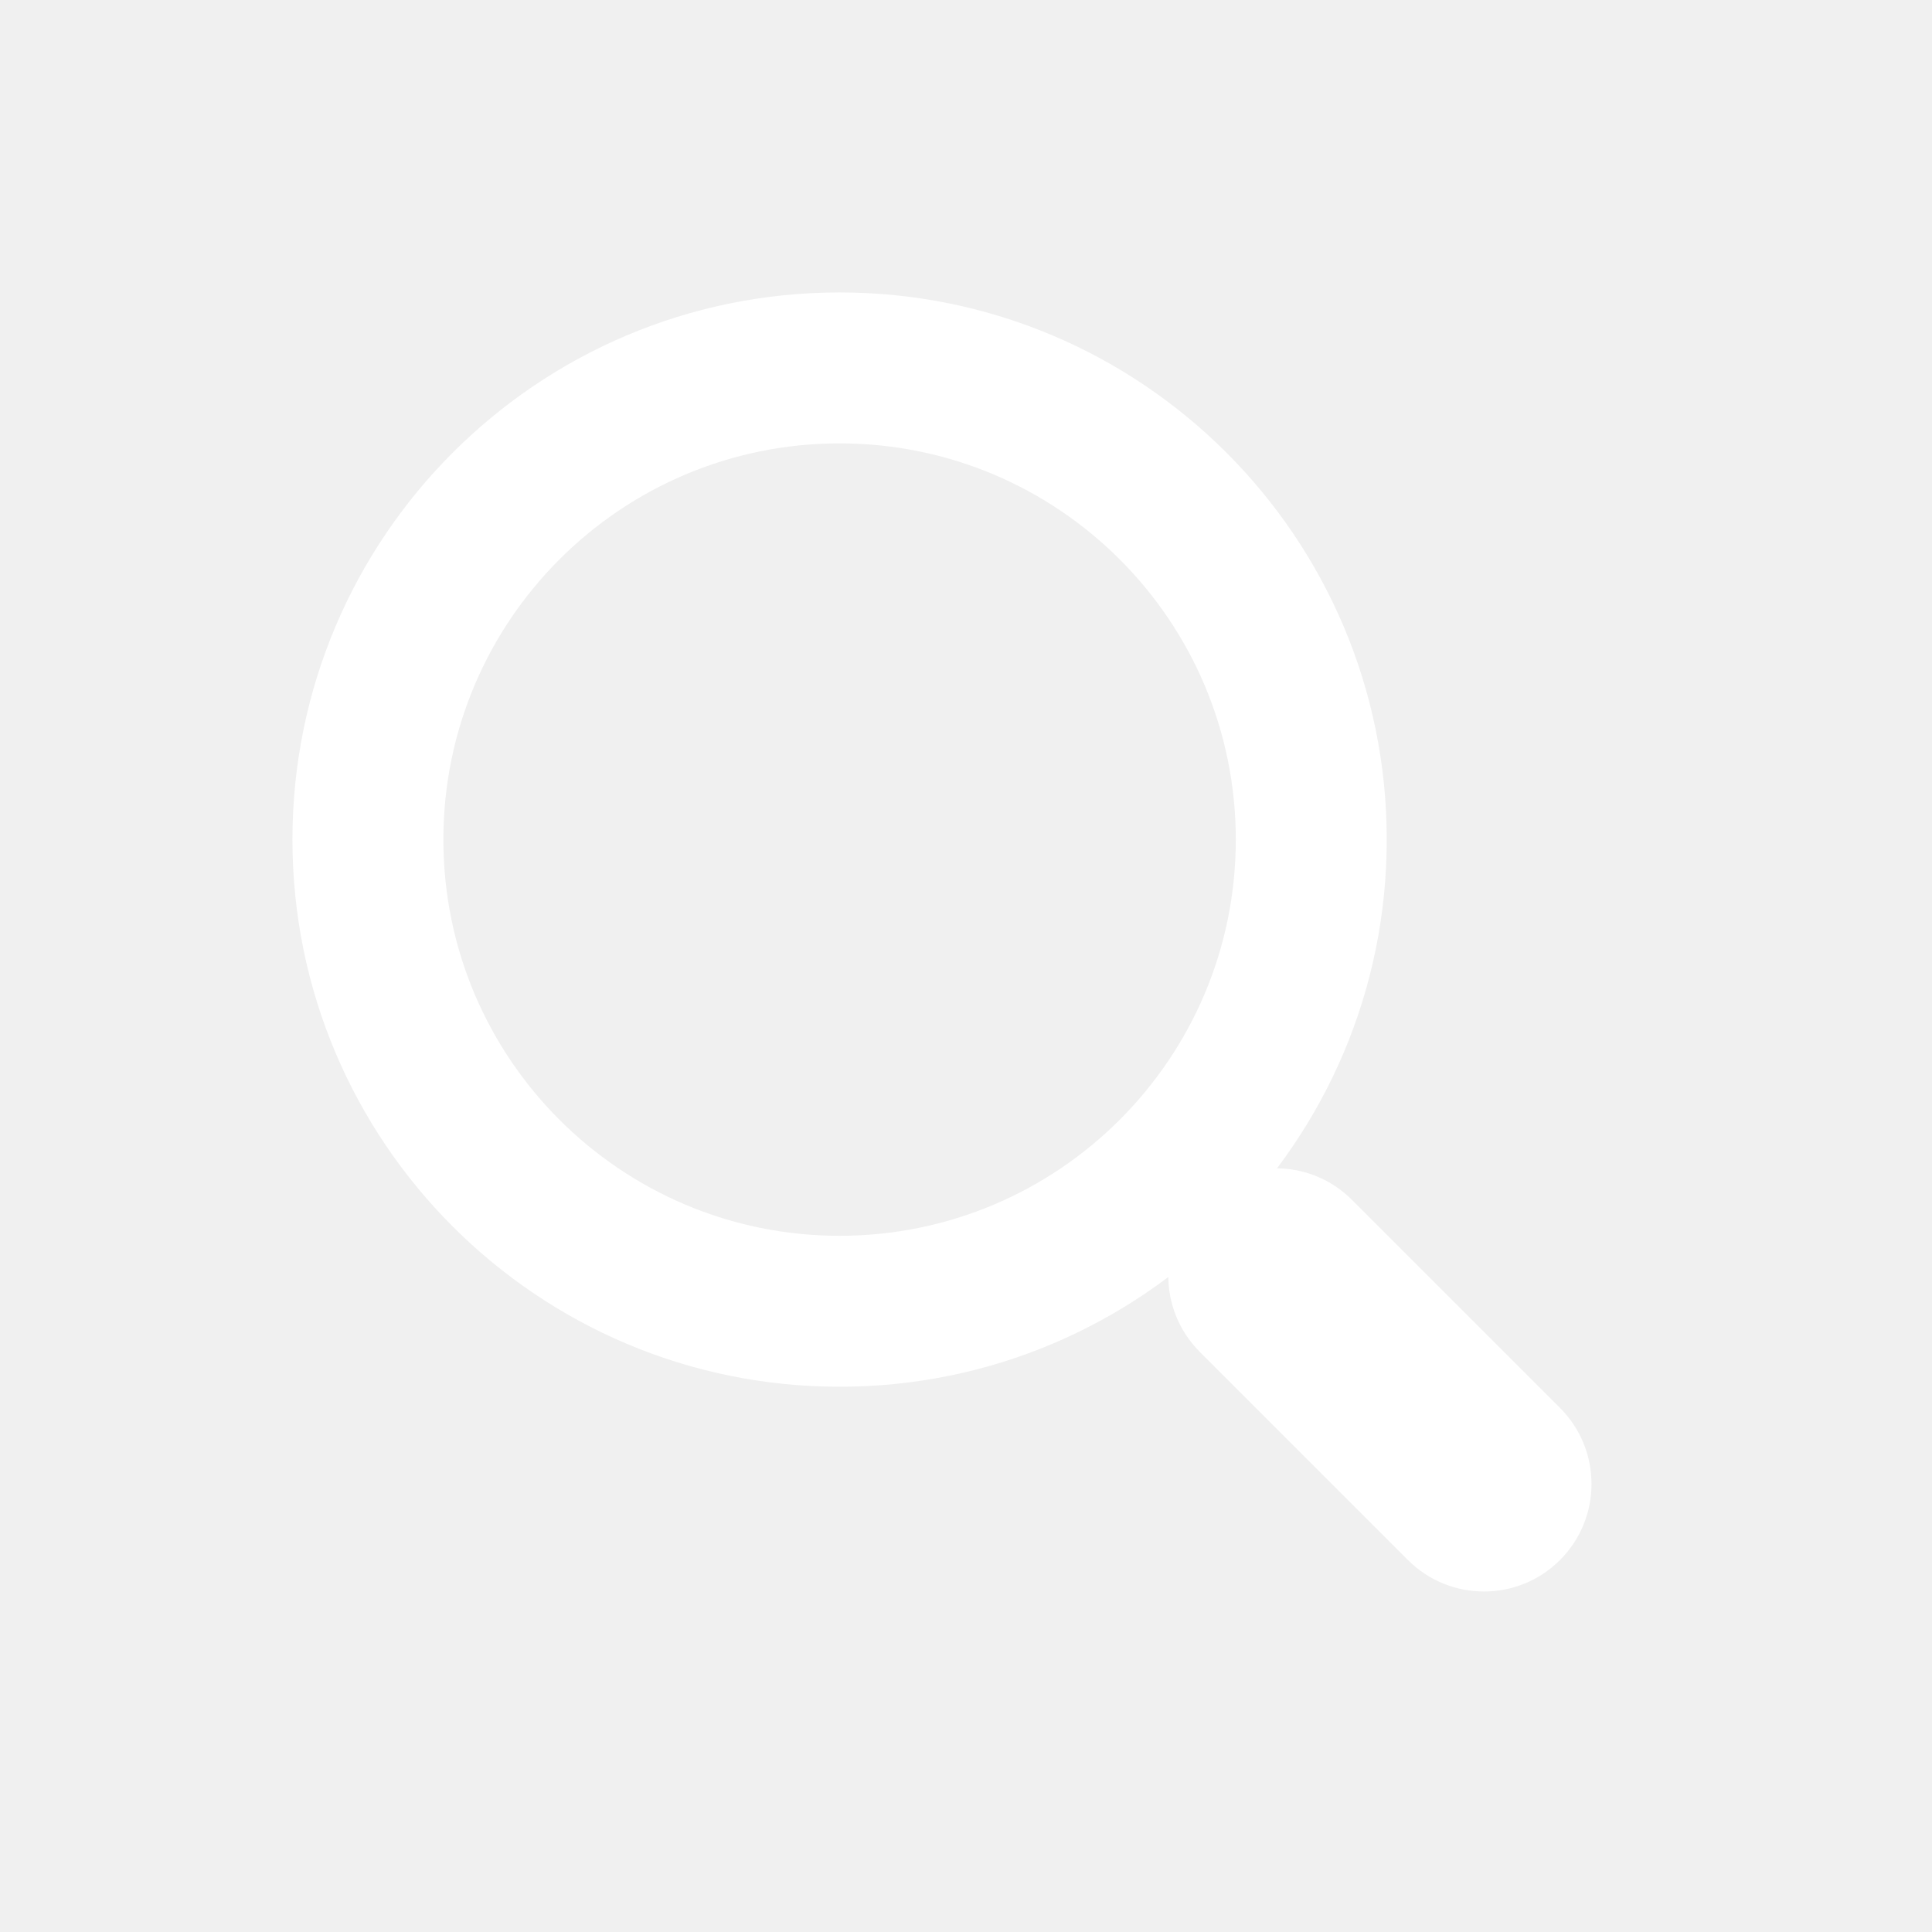
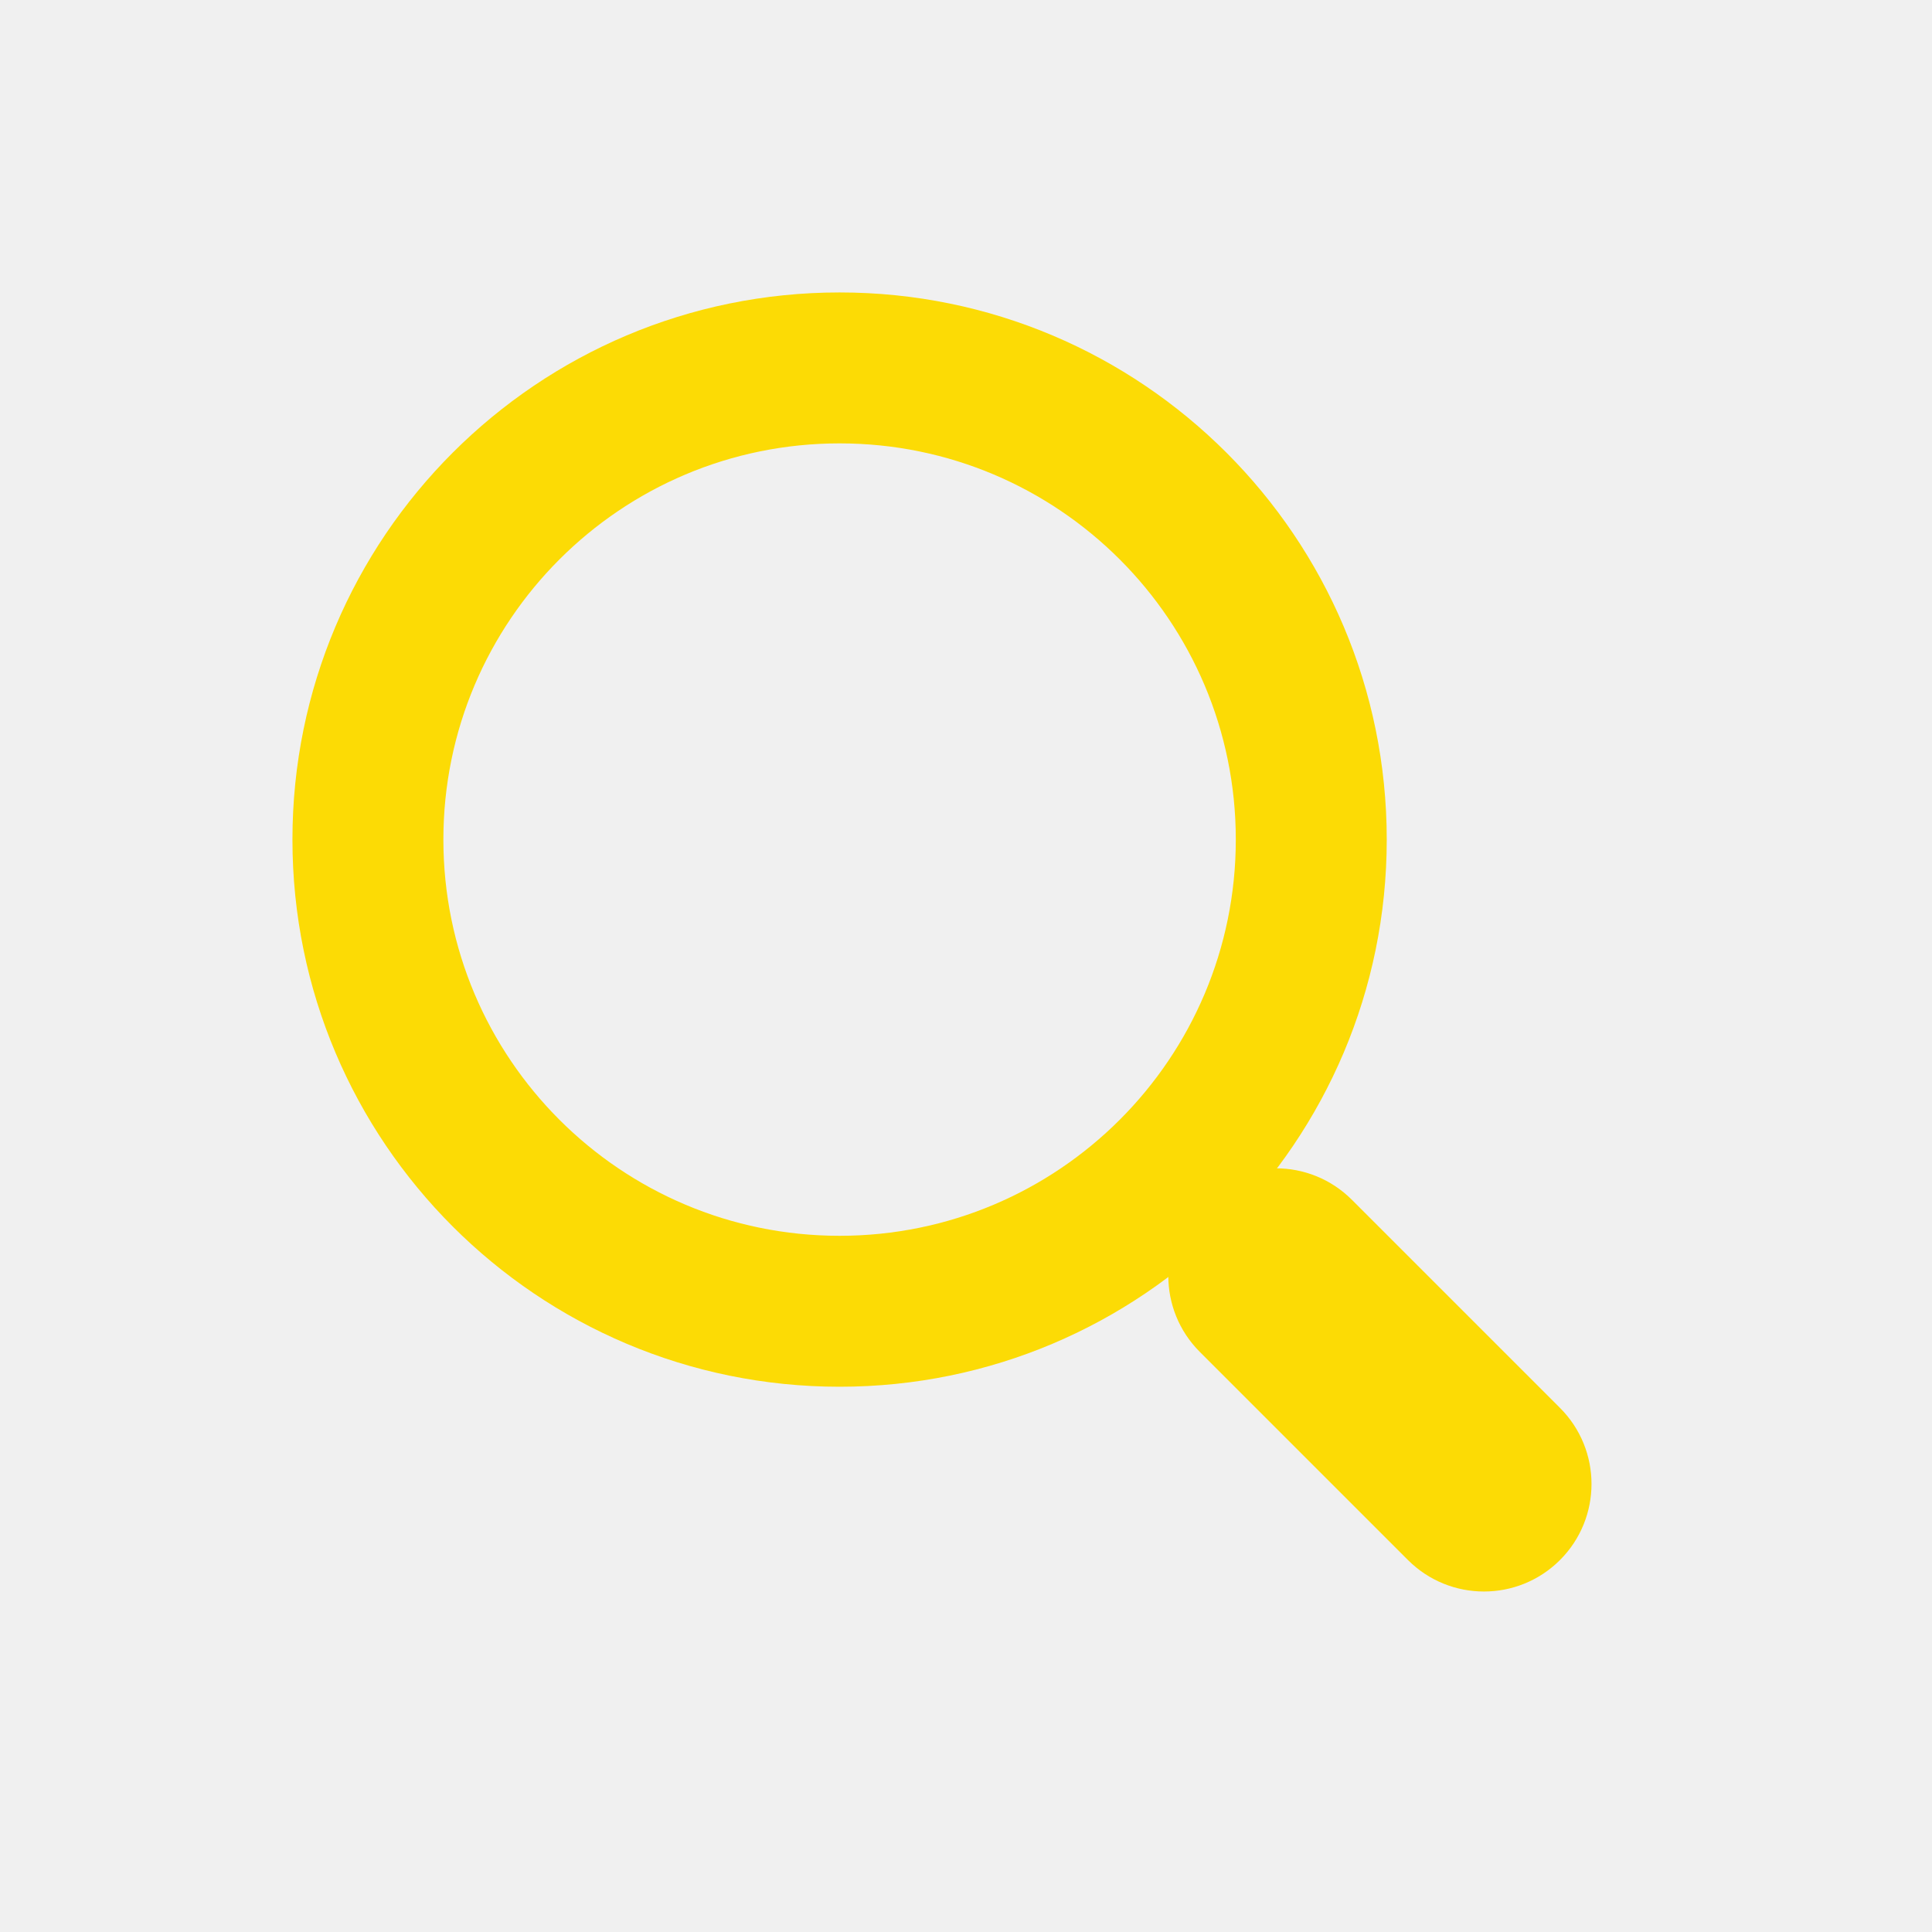
<svg xmlns="http://www.w3.org/2000/svg" width="1024" height="1024" viewBox="0 0 1024 1024">
-   <path fill="#FFFFFF" fill-rule="evenodd" d="M155,445 a290,290 0 1,0 580,0 a290,290 0 1,0 -580,0 Z M235,445 a210,210 0 1,0 420,0 a210,210 0 1,0 -420,0 Z" />
-   <rect x="715" y="388" width="270" height="114" rx="57" fill="#FFFFFF" transform="rotate(45 445 445)" />
+   <path fill="#FCDB05" fill-rule="evenodd" d="M155,445 a290,290 0 1,0 580,0 a290,290 0 1,0 -580,0 Z M235,445 a210,210 0 1,0 420,0 a210,210 0 1,0 -420,0 Z" />
+   <rect x="715" y="388" width="270" height="114" rx="57" fill="#FCDB05" transform="rotate(45 445 445)" />
</svg>
